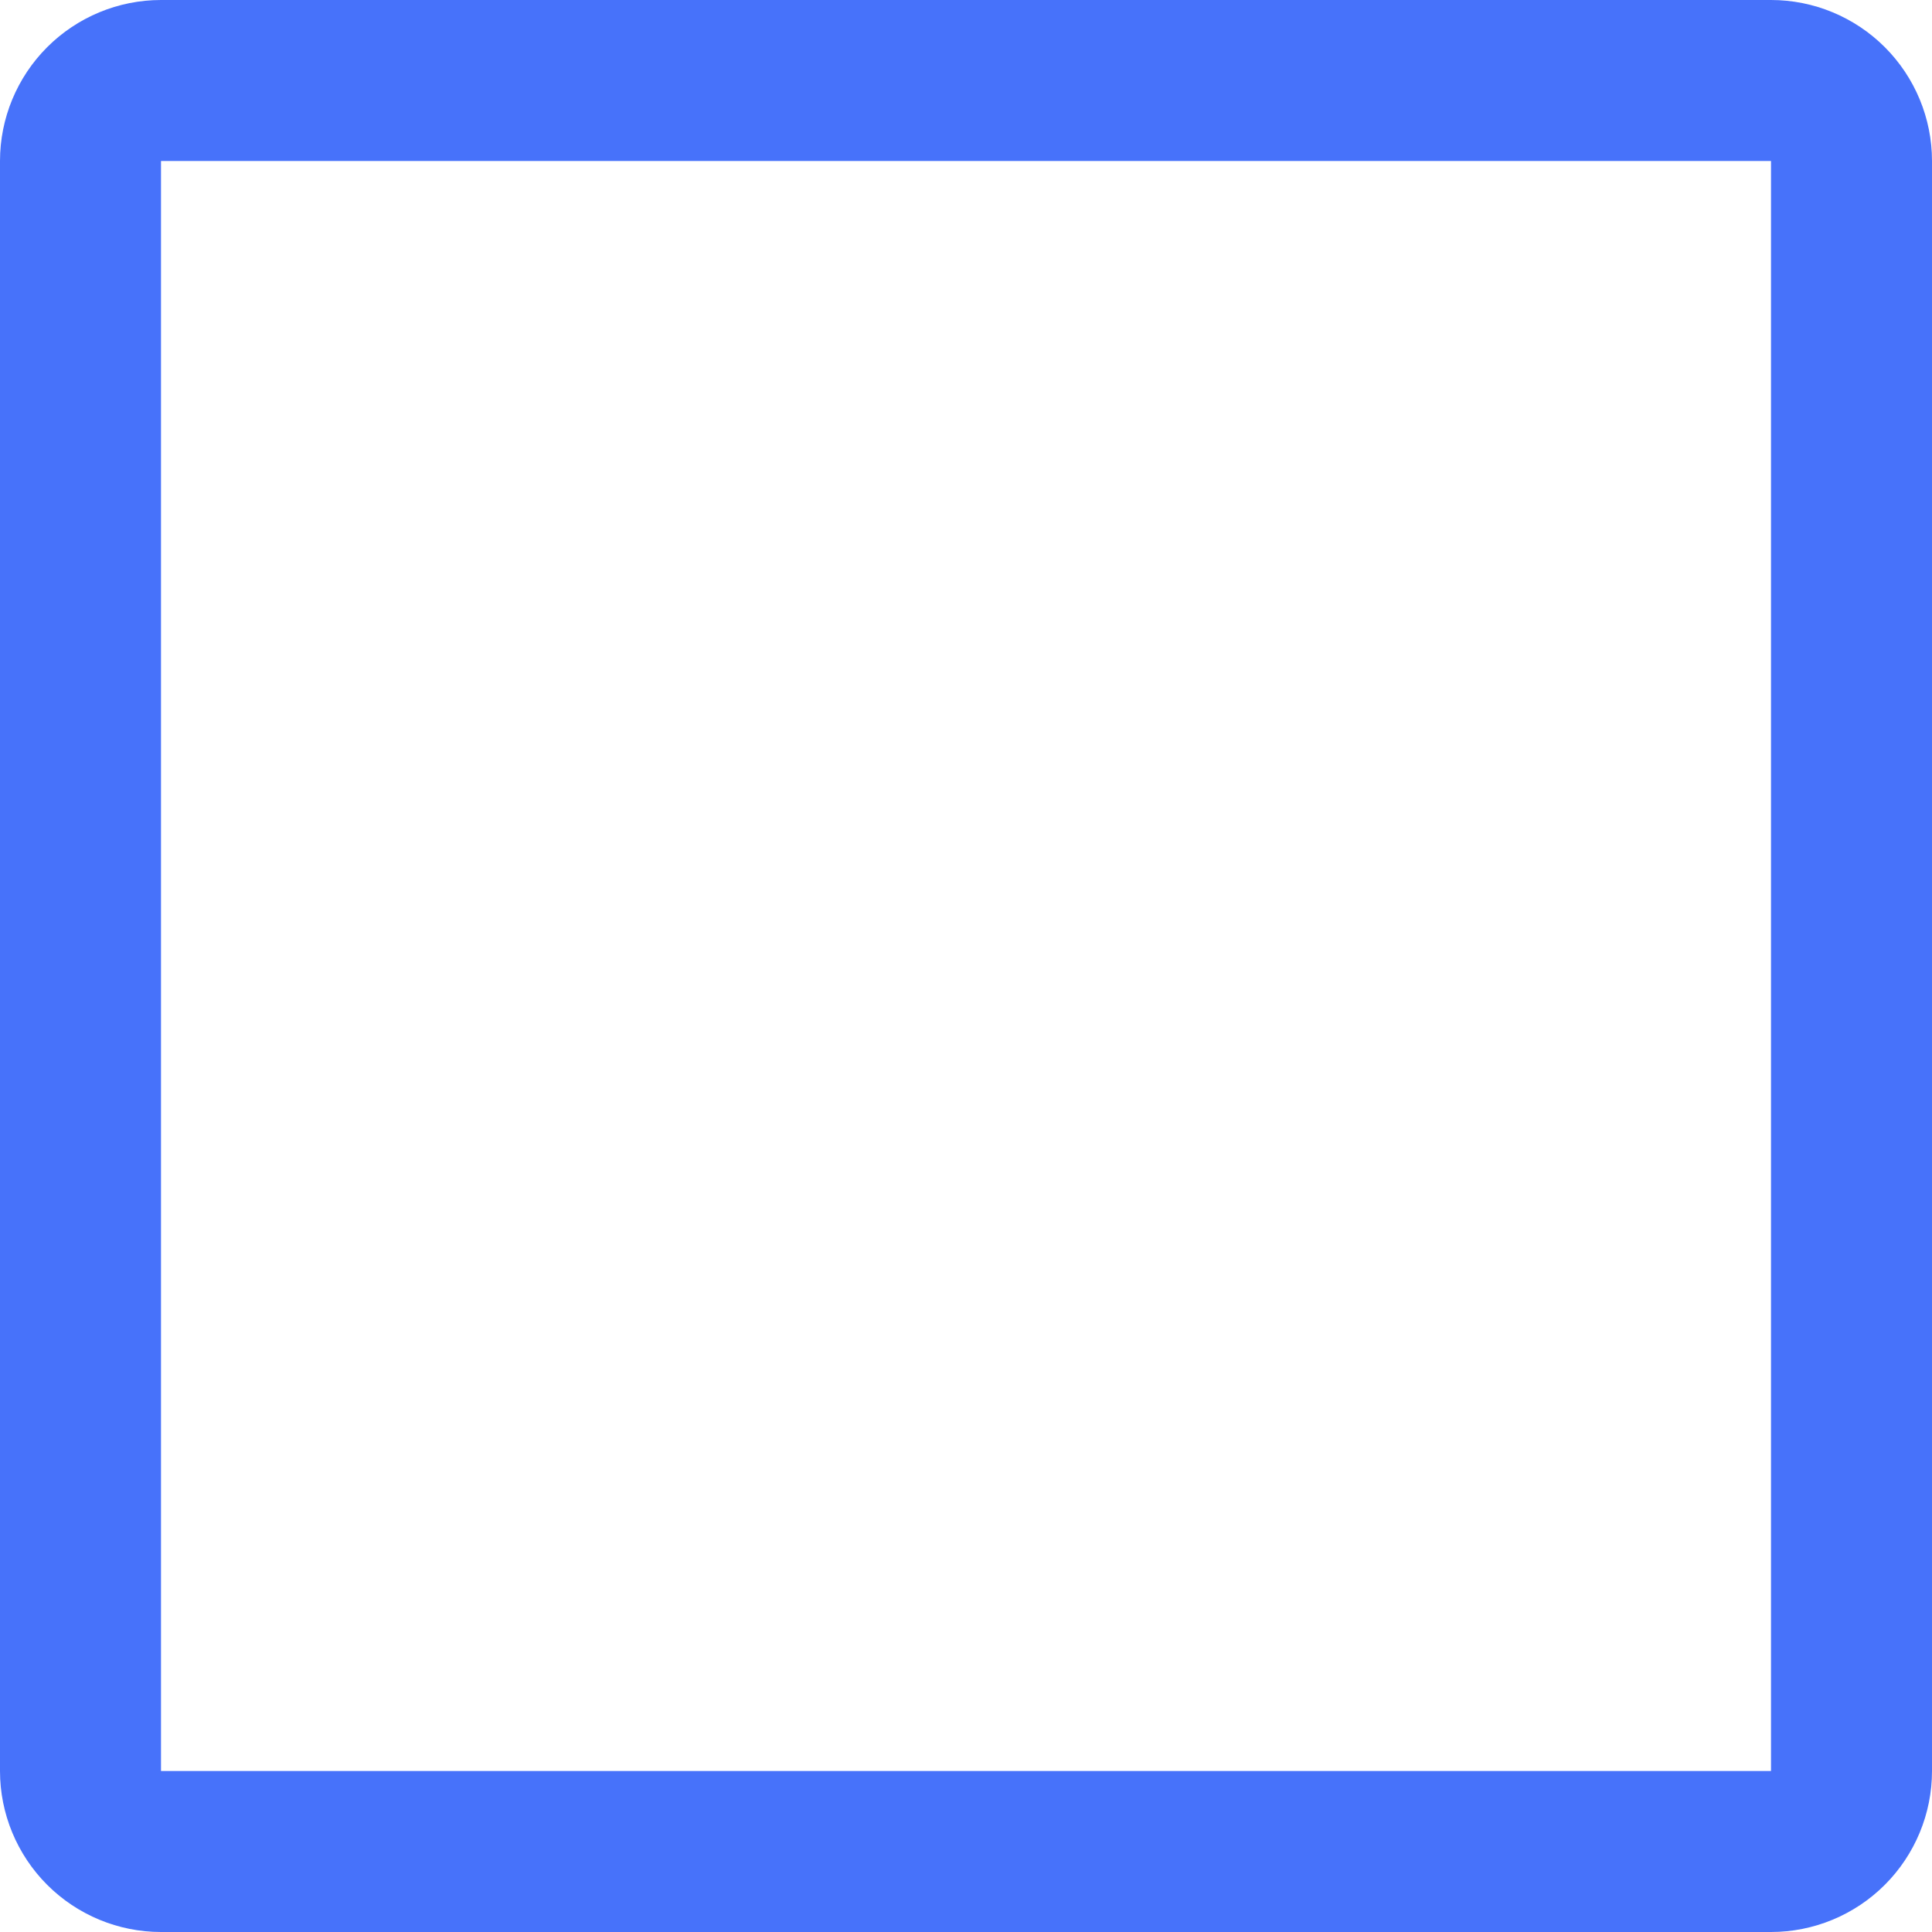
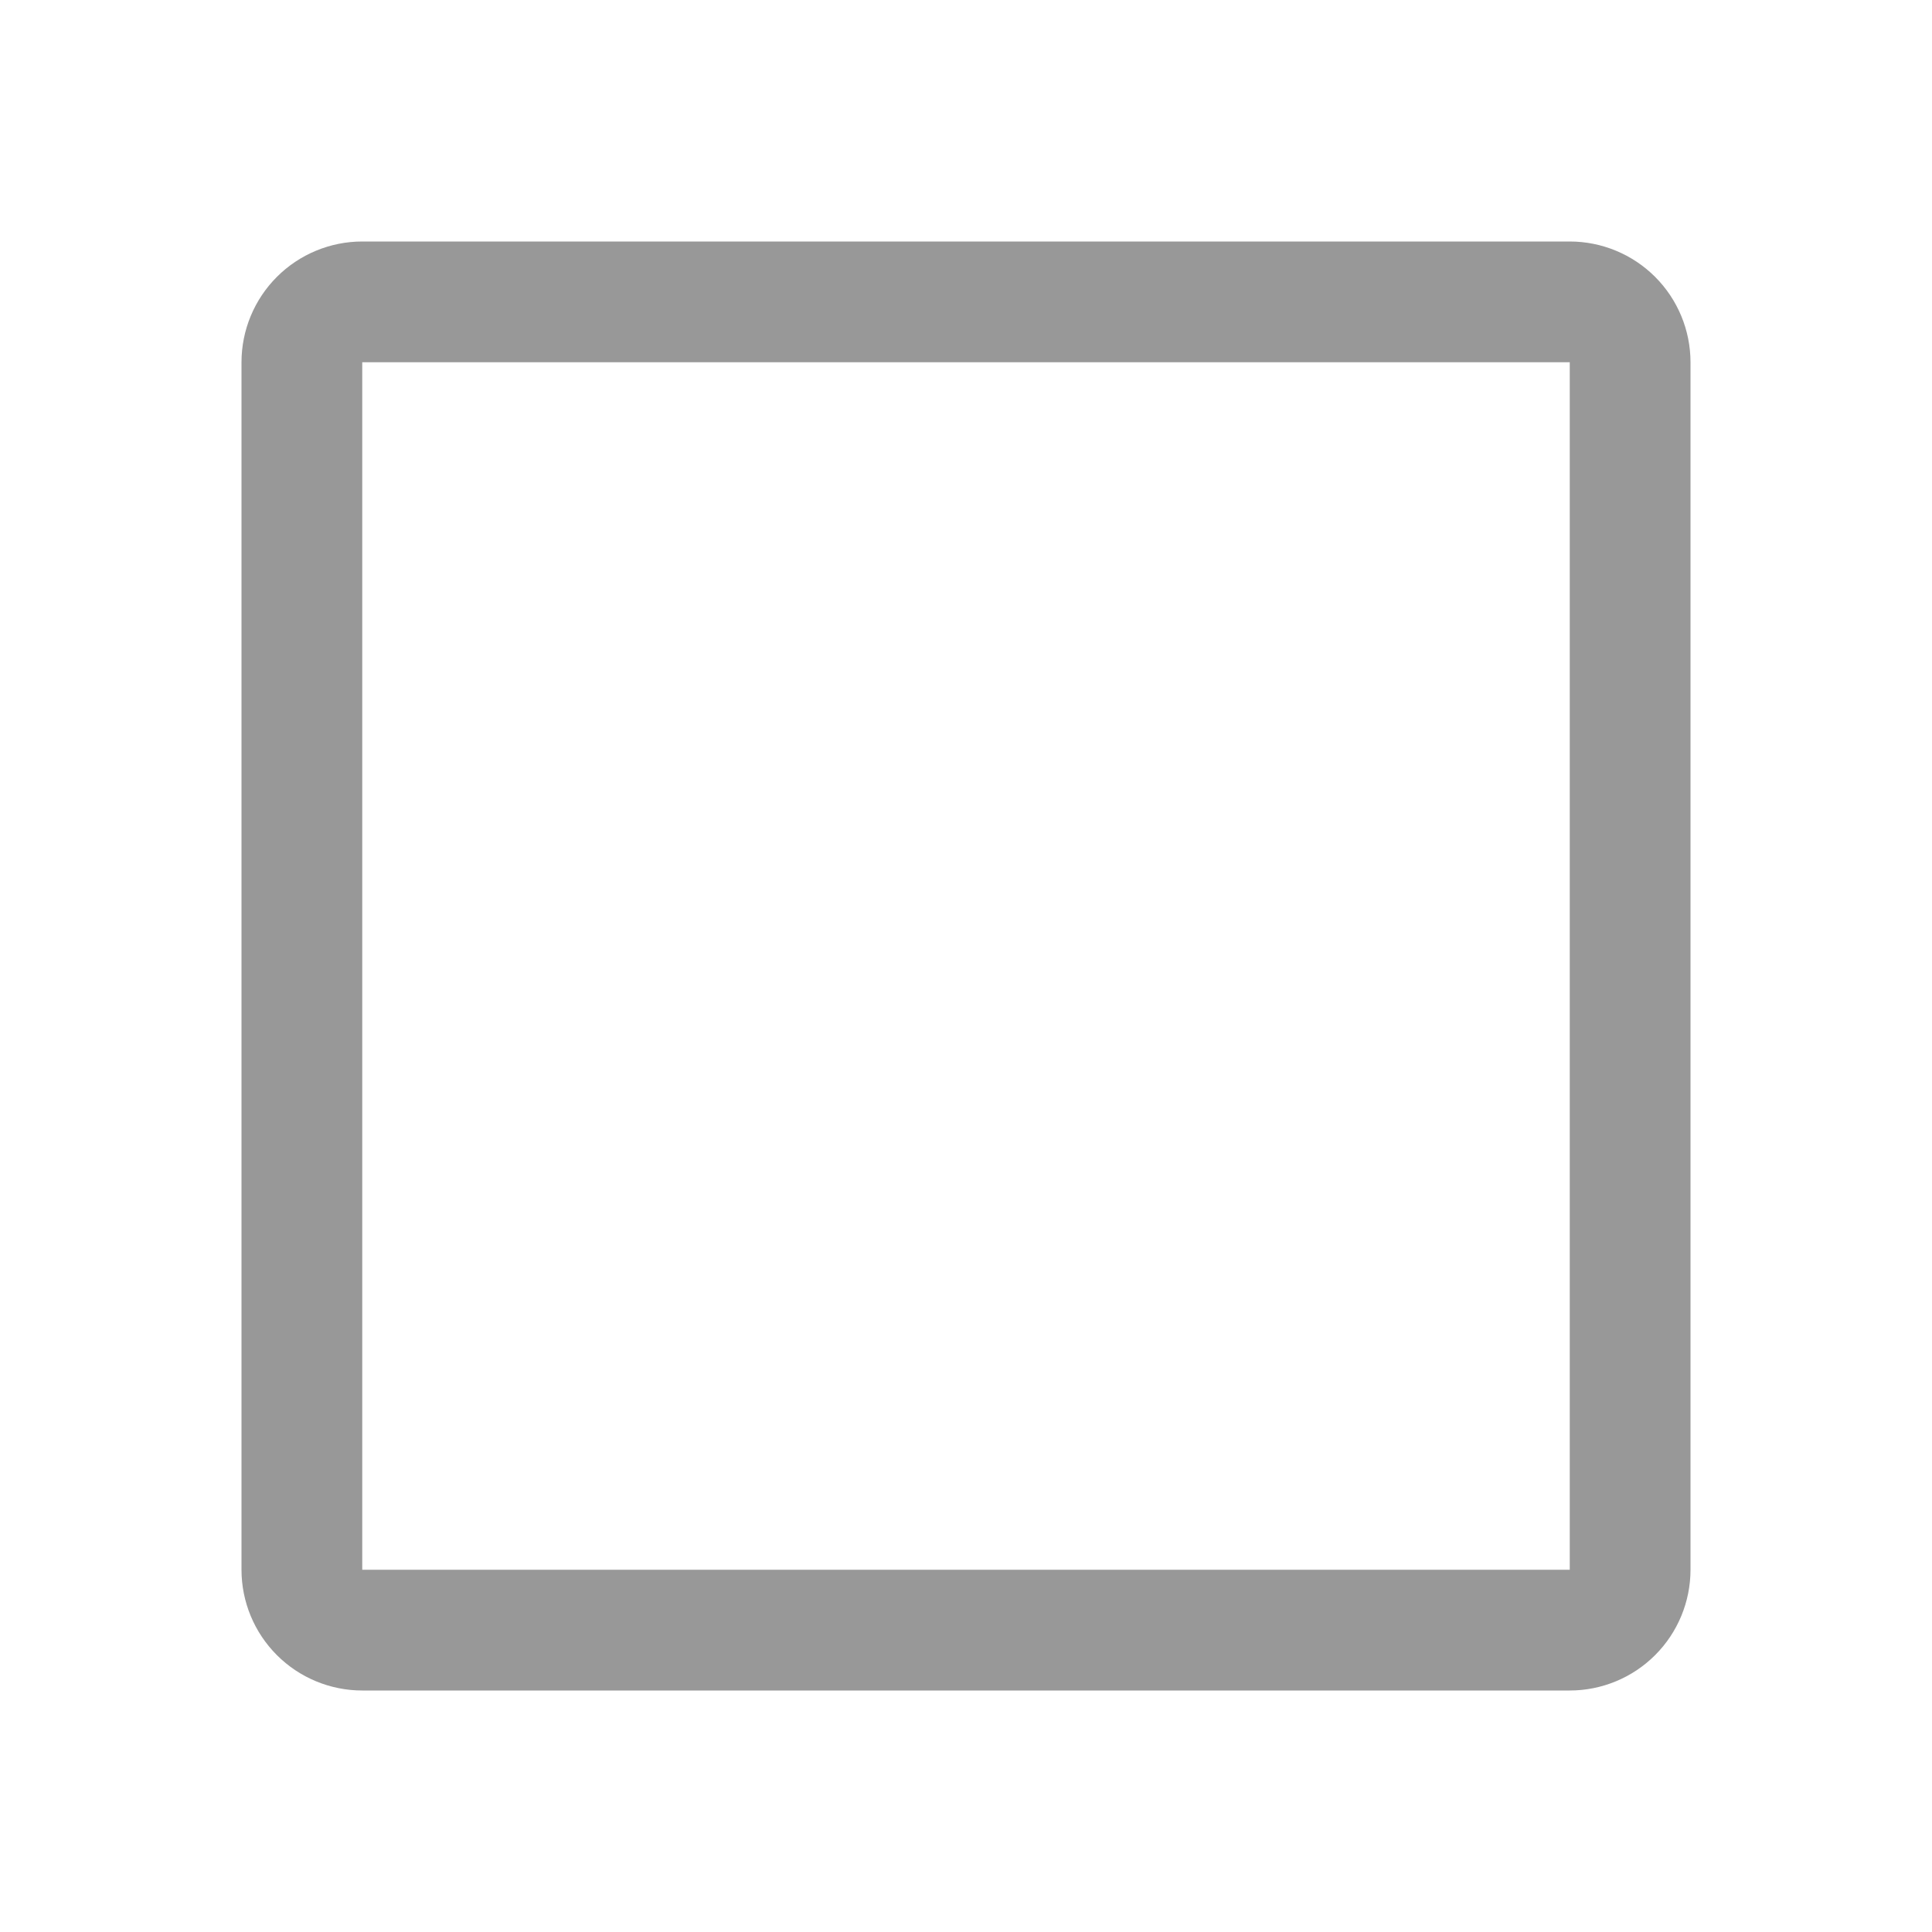
- <svg xmlns="http://www.w3.org/2000/svg" width="24" height="24" viewBox="0 0 24 24" fill="none">
-   <path d="M24 2V22C24 22.53 23.789 23.039 23.414 23.414C23.039 23.789 22.53 24 22 24H2C1.47 24 0.961 23.789 0.586 23.414C0.211 23.039 0 22.53 0 22V2C0 1.47 0.211 0.961 0.586 0.586C0.961 0.211 1.47 0 2 0H22C22.53 0 23.039 0.211 23.414 0.586C23.789 0.961 24 1.47 24 2ZM22 22V2H2V22H22Z" fill="#4772FA" />
+ <svg xmlns="http://www.w3.org/2000/svg" width="32" height="32" viewBox="0 0 32 32" fill="none">
+   <path d="M28 6V26C28 26.53 27.789 27.039 27.414 27.414C27.039 27.789 26.53 28 26 28H6C5.47 28 4.961 27.789 4.586 27.414C4.211 27.039 4 26.53 4 26V6C4 5.47 4.211 4.961 4.586 4.586C4.961 4.211 5.47 4 6 4H26C26.53 4 27.039 4.211 27.414 4.586C27.789 4.961 28 5.47 28 6ZM26 26V6H6V26H26Z" fill="#989898" />
</svg>
